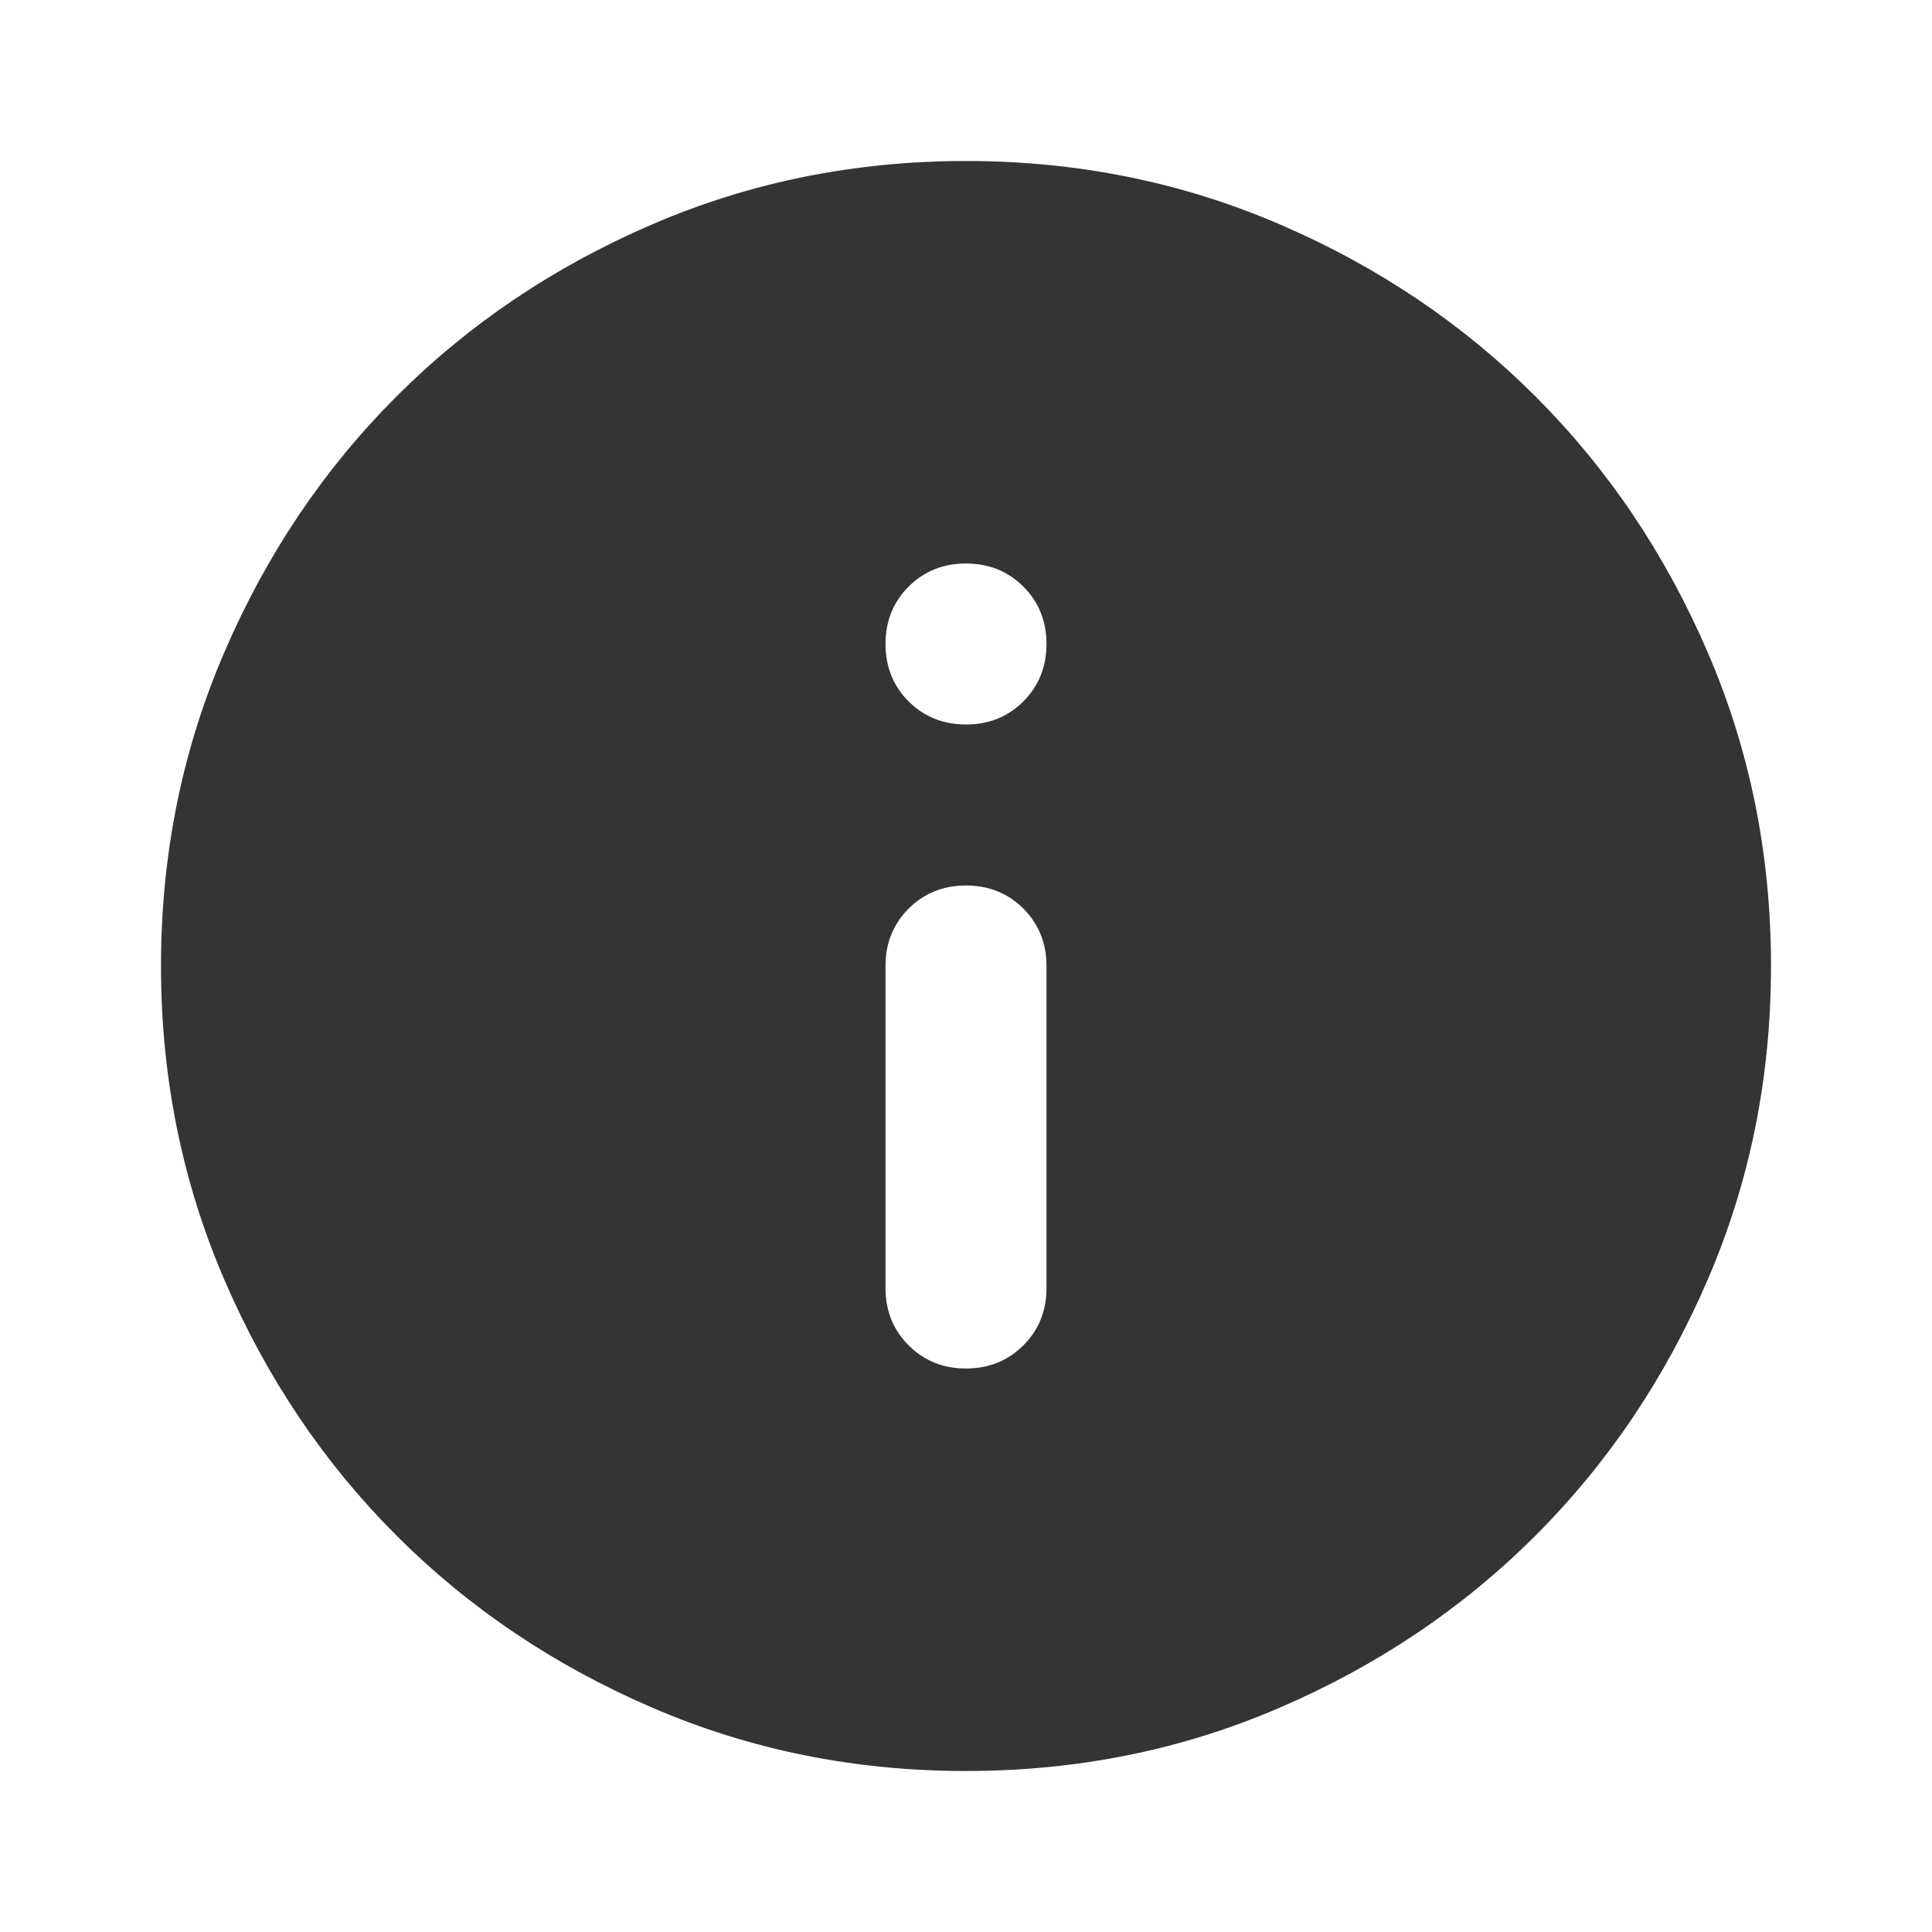
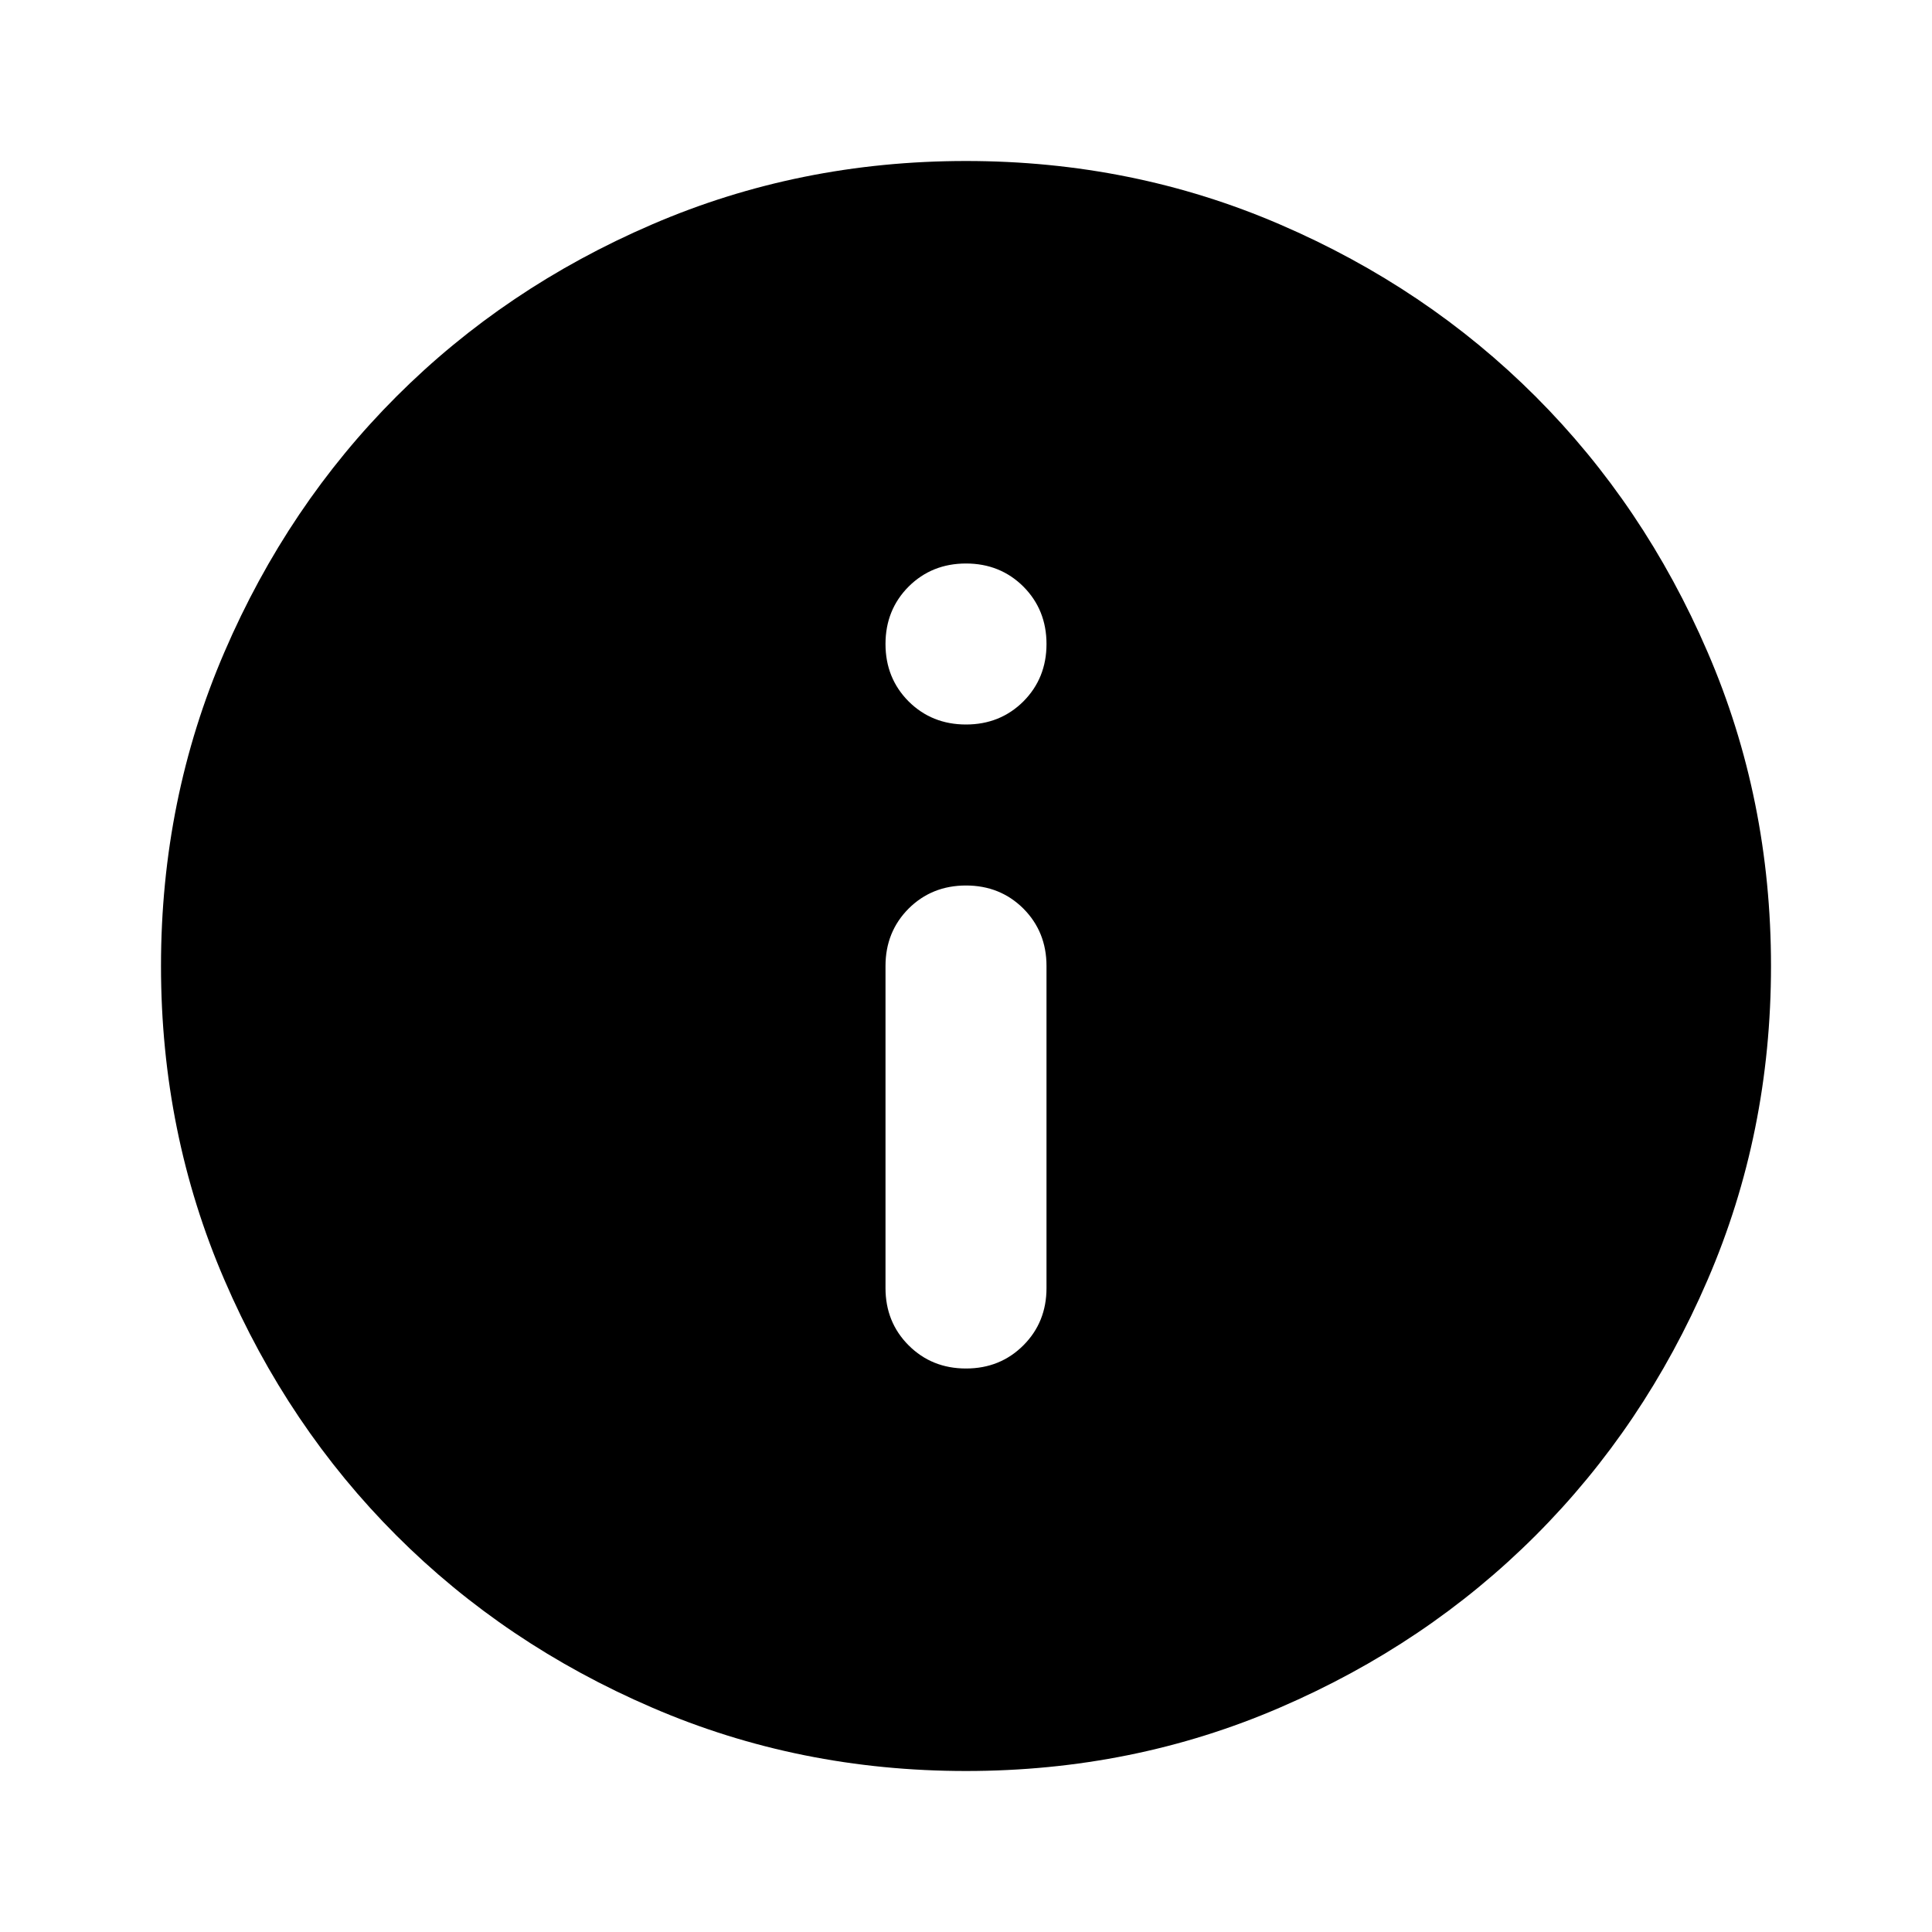
- <svg xmlns="http://www.w3.org/2000/svg" width="24" height="24" viewBox="0 0 24 24" fill="none">
+ <svg xmlns="http://www.w3.org/2000/svg" width="24" height="24" viewBox="0 0 24 24" fill="currentColor">
  <g id="name=info, size=24*24">
    <mask id="mask0_118_792" style="mask-type:alpha" maskUnits="userSpaceOnUse" x="0" y="0" width="24" height="24">
-       <rect id="Bounding box" width="24" height="24" fill="#D9D9D9" />
+       <rect id="Bounding box" width="24" height="24" fill="currentColor" />
    </mask>
    <g mask="url(#mask0_118_792)">
-       <path id="info" d="M12 17C12.283 17 12.521 16.904 12.713 16.712C12.904 16.521 13 16.283 13 16V12C13 11.717 12.904 11.479 12.713 11.287C12.521 11.096 12.283 11 12 11C11.717 11 11.479 11.096 11.287 11.287C11.096 11.479 11 11.717 11 12V16C11 16.283 11.096 16.521 11.287 16.712C11.479 16.904 11.717 17 12 17ZM12 9C12.283 9 12.521 8.904 12.713 8.713C12.904 8.521 13 8.283 13 8C13 7.717 12.904 7.479 12.713 7.287C12.521 7.096 12.283 7 12 7C11.717 7 11.479 7.096 11.287 7.287C11.096 7.479 11 7.717 11 8C11 8.283 11.096 8.521 11.287 8.713C11.479 8.904 11.717 9 12 9ZM12 22C10.617 22 9.317 21.738 8.1 21.212C6.883 20.688 5.825 19.975 4.925 19.075C4.025 18.175 3.312 17.117 2.788 15.9C2.263 14.683 2 13.383 2 12C2 10.617 2.263 9.317 2.788 8.1C3.312 6.883 4.025 5.825 4.925 4.925C5.825 4.025 6.883 3.312 8.1 2.788C9.317 2.263 10.617 2 12 2C13.383 2 14.683 2.263 15.9 2.788C17.117 3.312 18.175 4.025 19.075 4.925C19.975 5.825 20.688 6.883 21.212 8.1C21.738 9.317 22 10.617 22 12C22 13.383 21.738 14.683 21.212 15.9C20.688 17.117 19.975 18.175 19.075 19.075C18.175 19.975 17.117 20.688 15.9 21.212C14.683 21.738 13.383 22 12 22Z" fill="#343434" />
+       <path id="info" d="M12 17C12.283 17 12.521 16.904 12.713 16.712C12.904 16.521 13 16.283 13 16V12C13 11.717 12.904 11.479 12.713 11.287C12.521 11.096 12.283 11 12 11C11.717 11 11.479 11.096 11.287 11.287C11.096 11.479 11 11.717 11 12V16C11 16.283 11.096 16.521 11.287 16.712C11.479 16.904 11.717 17 12 17ZM12 9C12.283 9 12.521 8.904 12.713 8.713C12.904 8.521 13 8.283 13 8C13 7.717 12.904 7.479 12.713 7.287C12.521 7.096 12.283 7 12 7C11.717 7 11.479 7.096 11.287 7.287C11.096 7.479 11 7.717 11 8C11 8.283 11.096 8.521 11.287 8.713C11.479 8.904 11.717 9 12 9ZM12 22C10.617 22 9.317 21.738 8.1 21.212C6.883 20.688 5.825 19.975 4.925 19.075C4.025 18.175 3.312 17.117 2.788 15.9C2.263 14.683 2 13.383 2 12C2 10.617 2.263 9.317 2.788 8.1C3.312 6.883 4.025 5.825 4.925 4.925C5.825 4.025 6.883 3.312 8.1 2.788C9.317 2.263 10.617 2 12 2C13.383 2 14.683 2.263 15.9 2.788C17.117 3.312 18.175 4.025 19.075 4.925C19.975 5.825 20.688 6.883 21.212 8.1C21.738 9.317 22 10.617 22 12C22 13.383 21.738 14.683 21.212 15.9C20.688 17.117 19.975 18.175 19.075 19.075C18.175 19.975 17.117 20.688 15.9 21.212C14.683 21.738 13.383 22 12 22Z" fill="currentColor" />
    </g>
  </g>
</svg>
